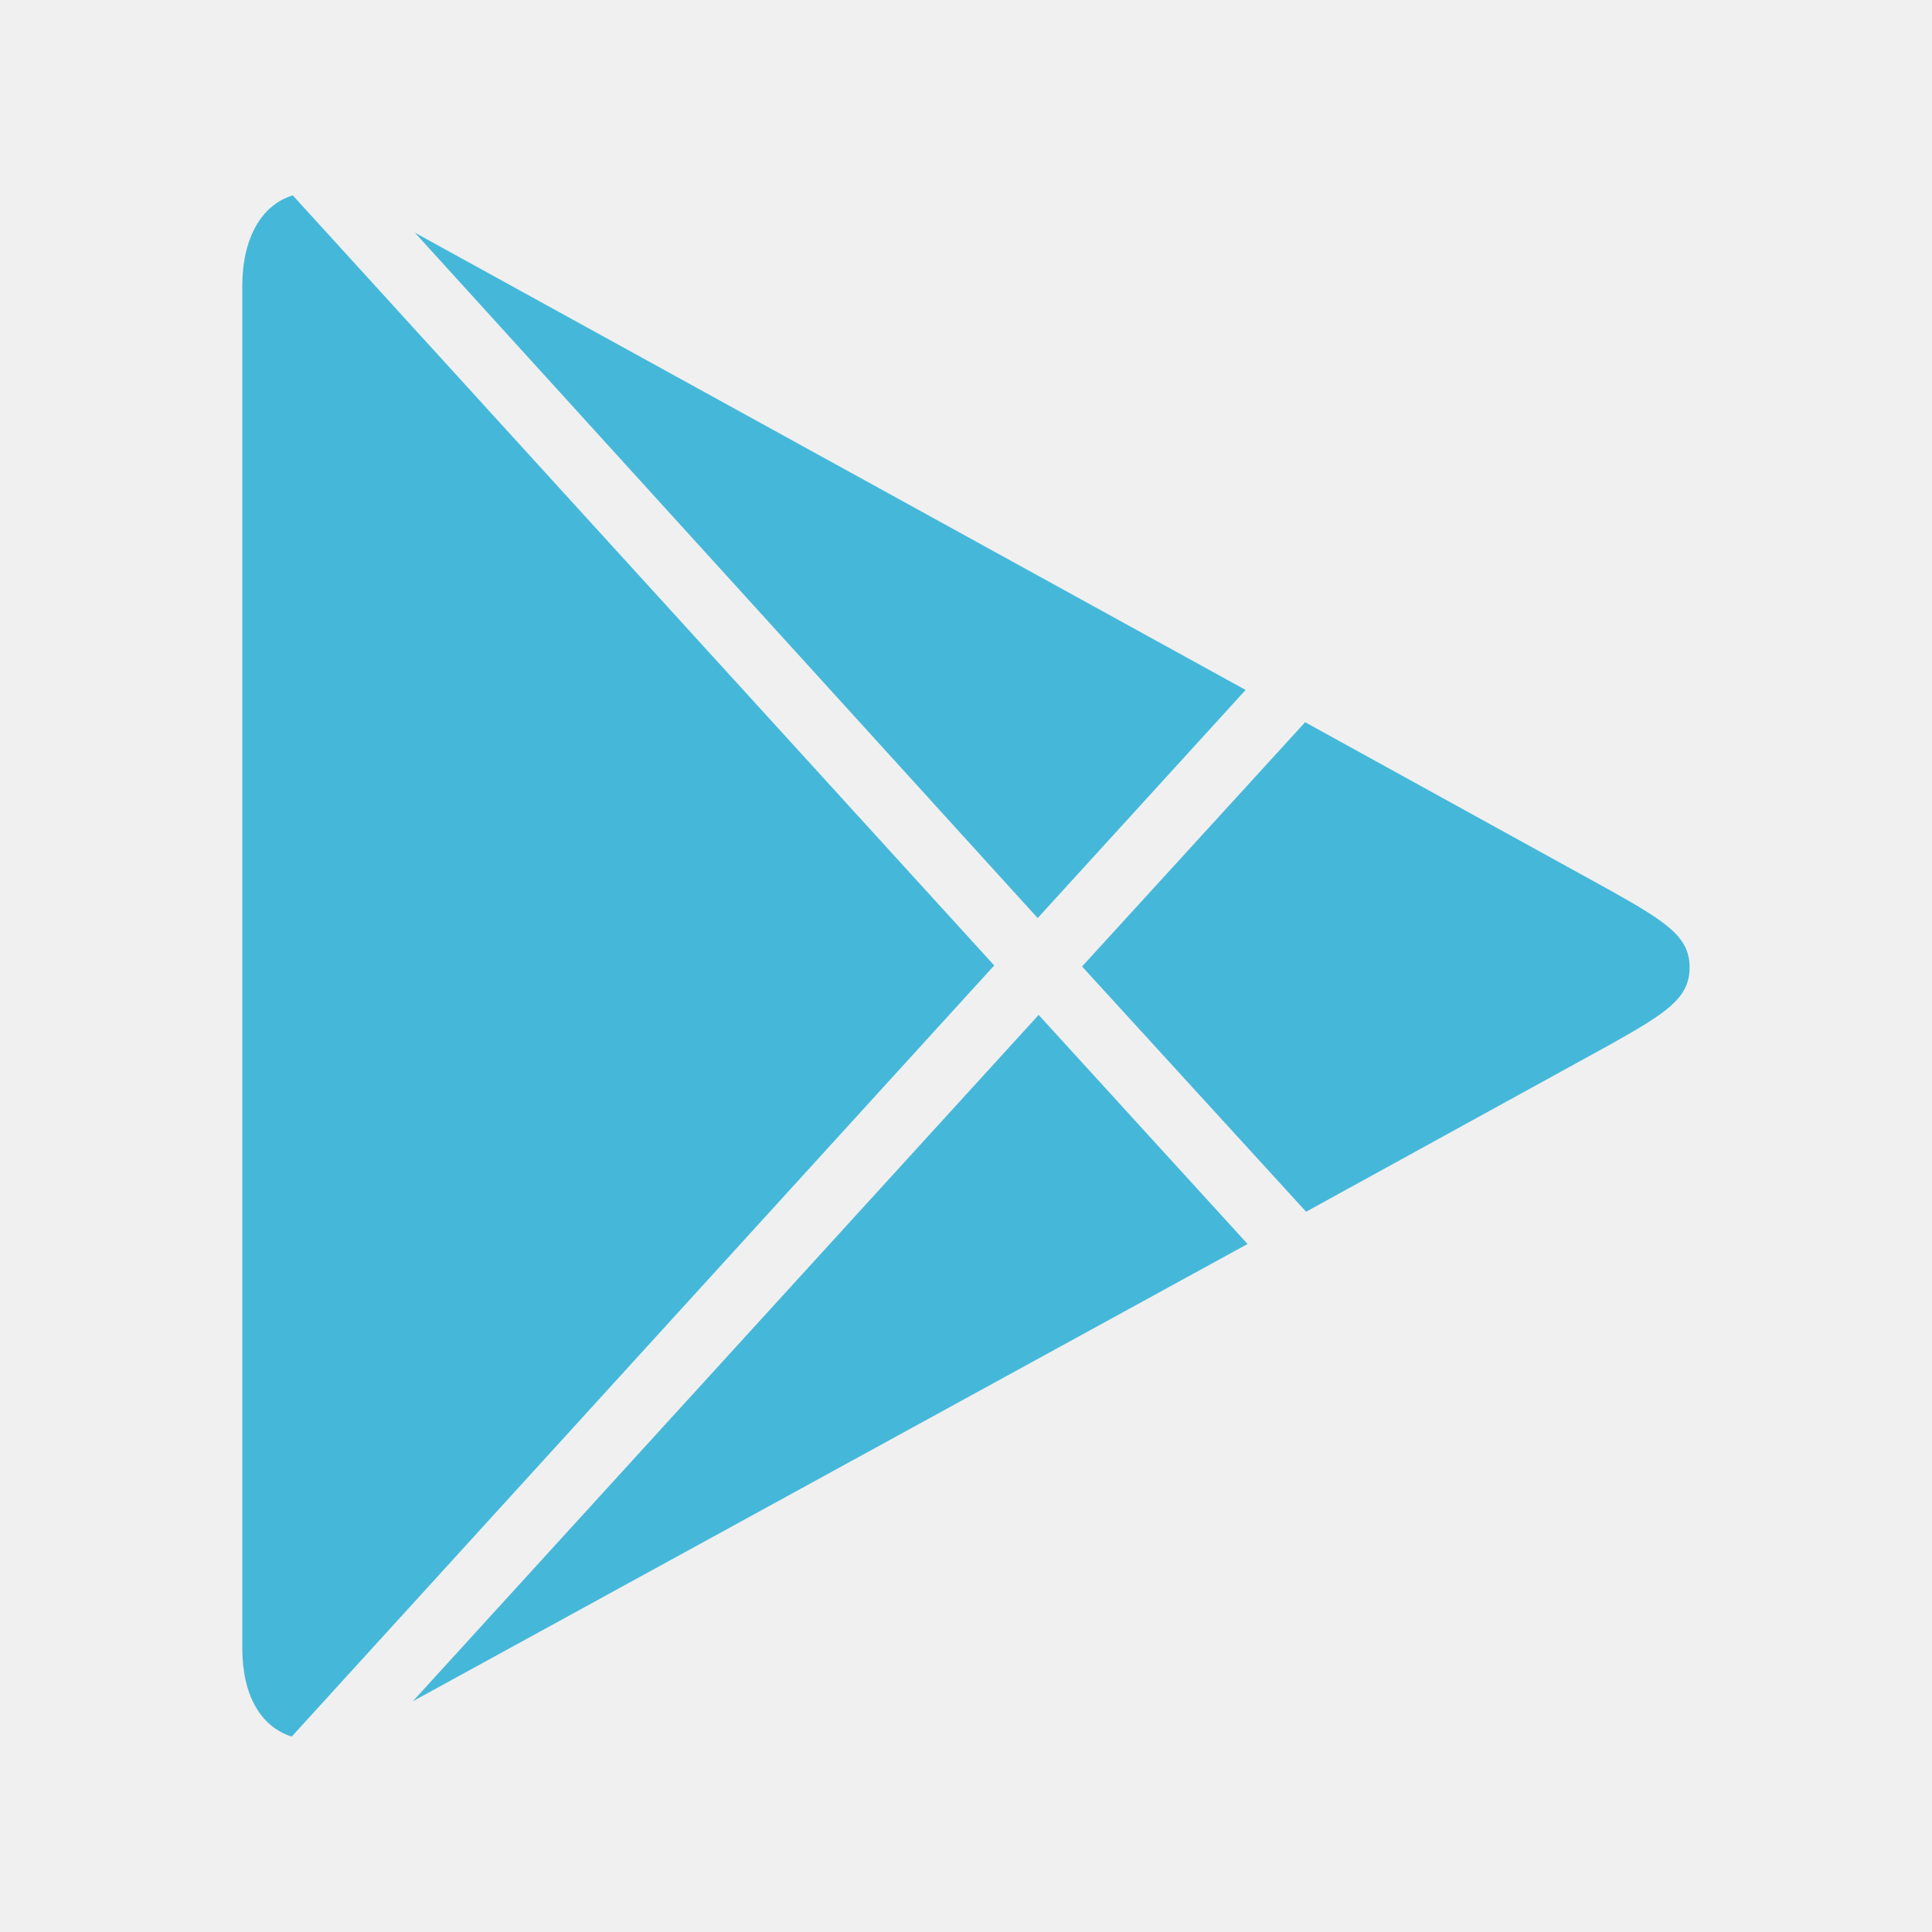
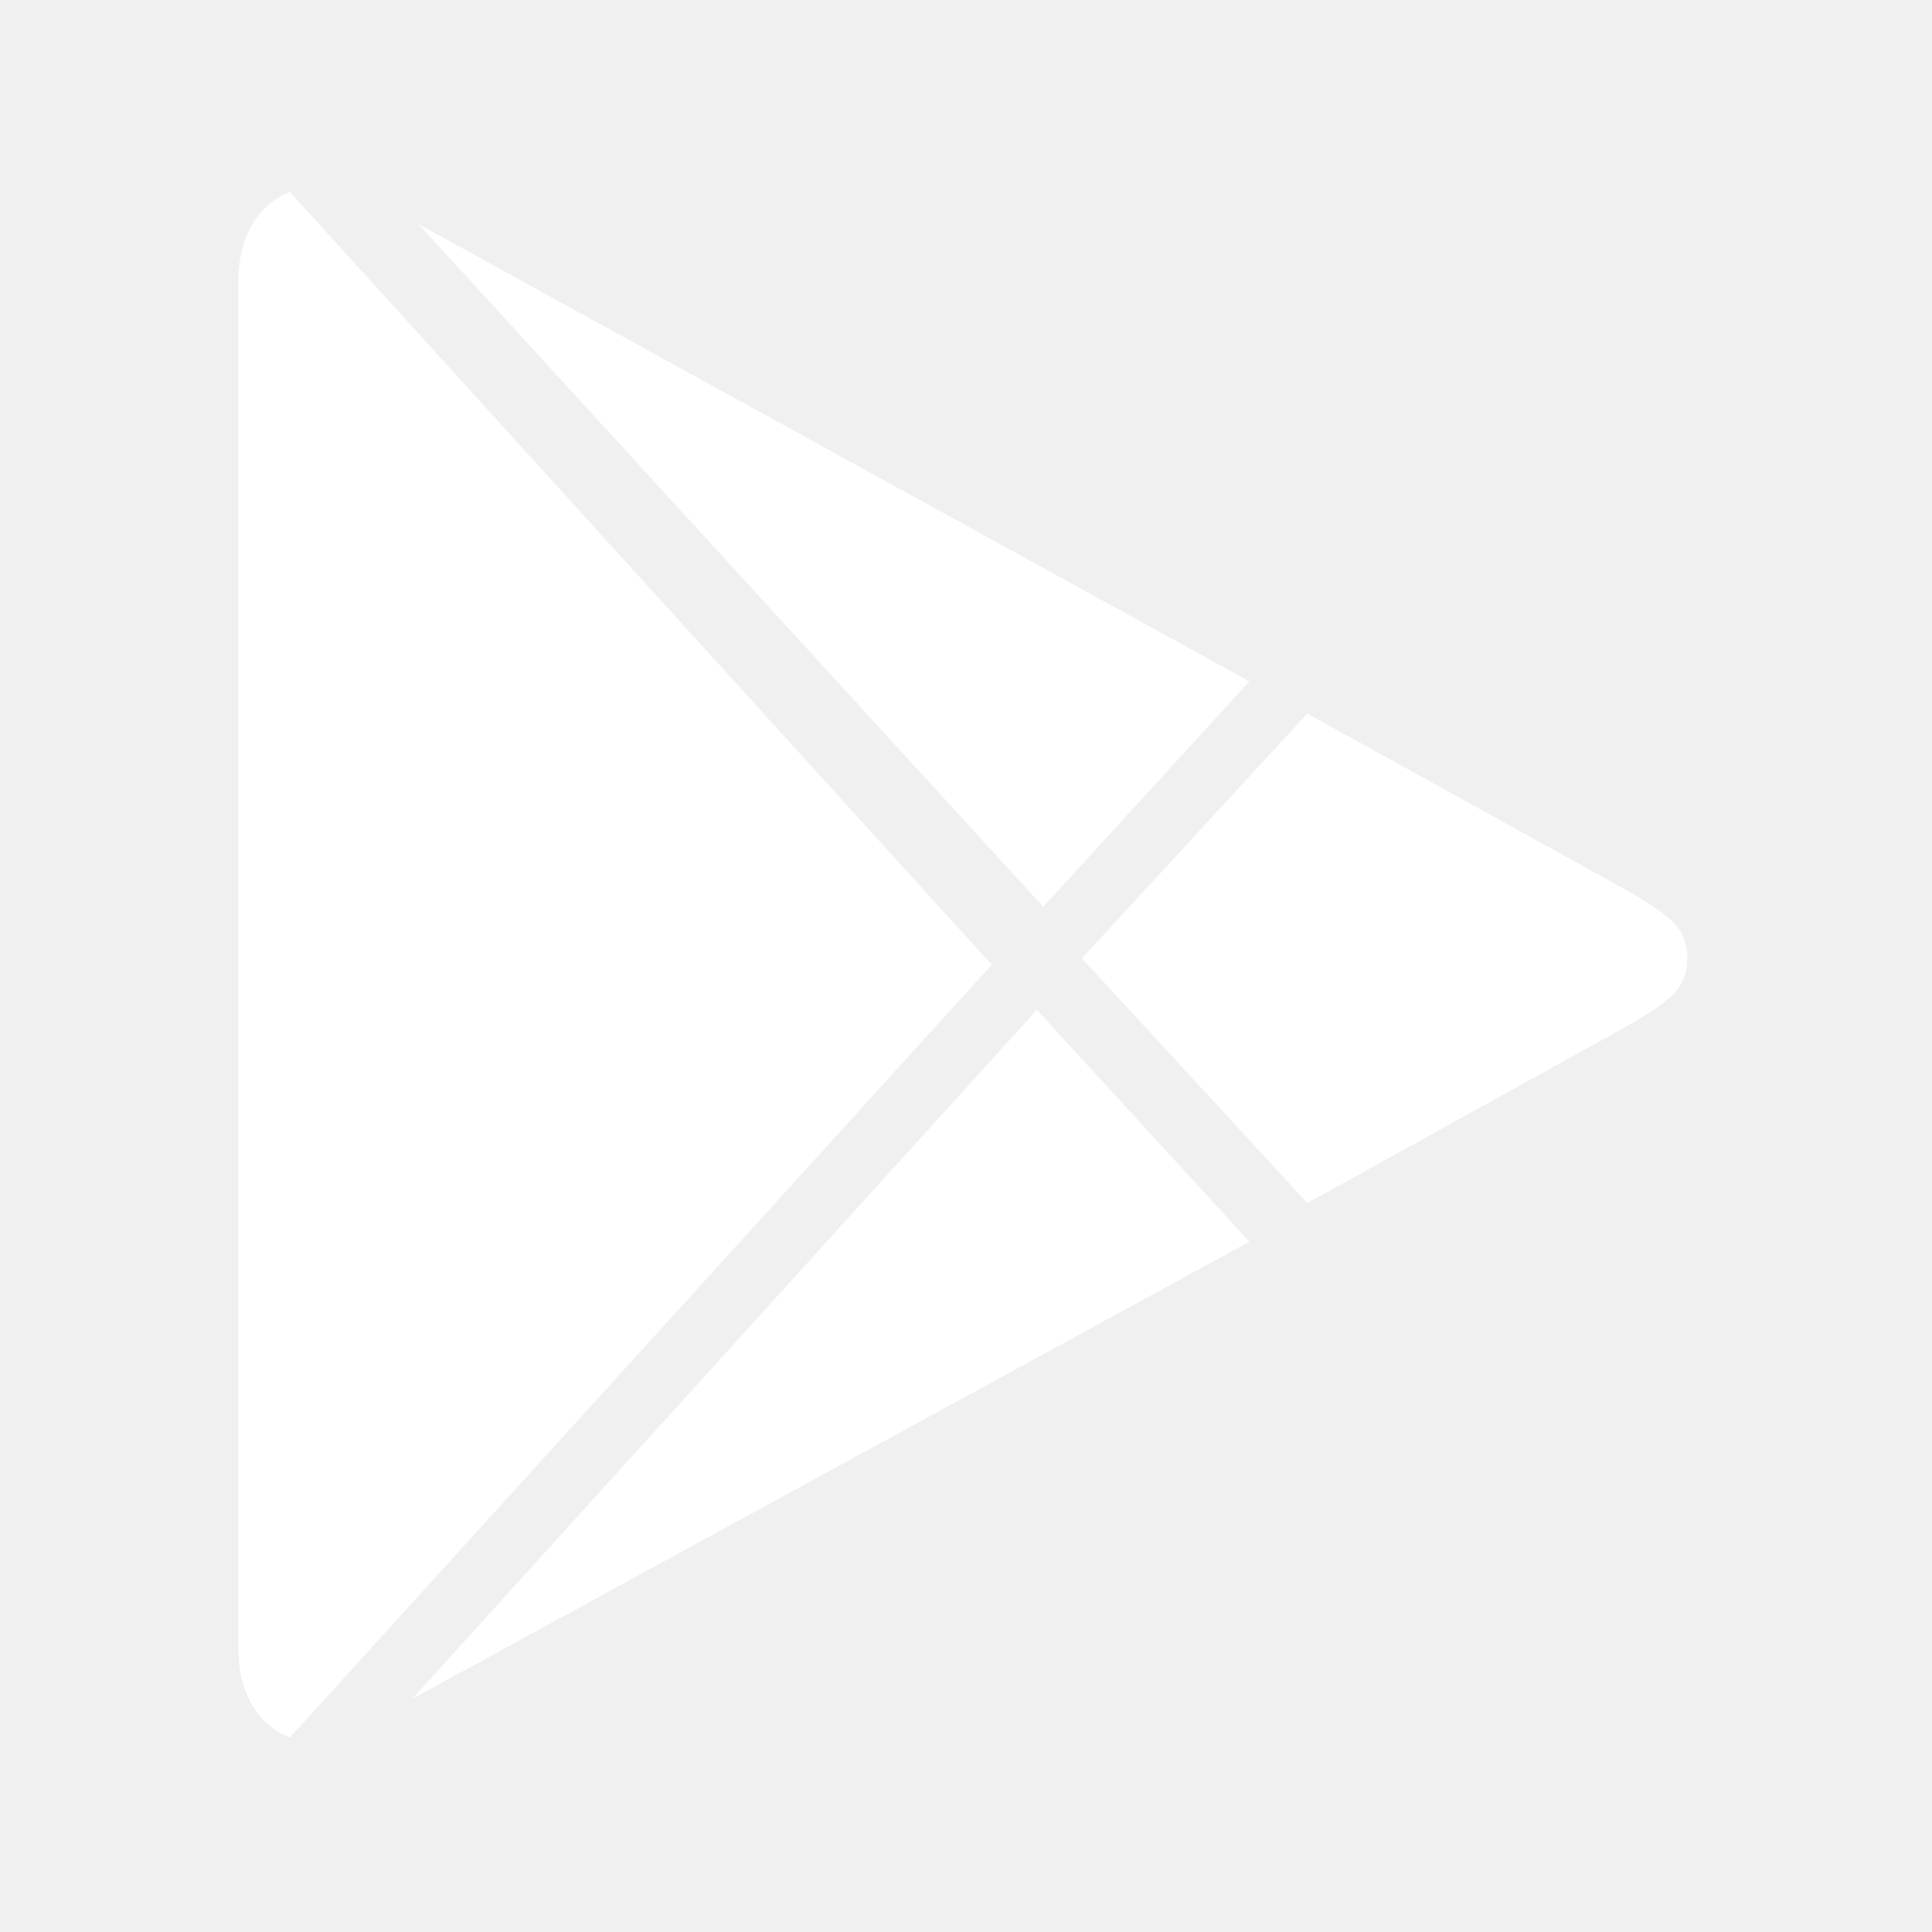
- <svg xmlns="http://www.w3.org/2000/svg" version="1.1" id="svg8549" x="0px" y="0px" width="30px" height="30px" viewBox="33 33 30 30" enable-background="new 33 33 30 30" xml:space="preserve">
+ <svg xmlns="http://www.w3.org/2000/svg" version="1.1" id="svg8549" x="0px" y="0px" width="30px" height="30px" viewBox="0 0 30 30" enable-background="new 0 0 30 30" xml:space="preserve">
  <g id="layer1" transform="translate(-592,-327.2194)">
-     <path id="path10138" fill="#45B8DA" d="M629.546,363.253c-0.495,0.151-0.784,0.677-0.784,1.411v10.579v10.563   c0,0.728,0.279,1.224,0.768,1.379l10.908-11.974L629.546,363.253z M631.443,363.833l9.67,10.642l3.229-3.542L631.443,363.833   L631.443,363.833z M645.266,371.434l-3.464,3.793l3.479,3.808l4.733-2.602c0.879-0.493,1.222-0.722,1.222-1.191   c0-0.469-0.343-0.698-1.222-1.191L645.266,371.434z M641.128,375.979l-9.717,10.657l12.961-7.1L641.128,375.979z" />
+     <path id="path10138" fill="#FFFFFF" d="M596.5,330.2c-0.5,0.2-0.8,0.7-0.8,1.4v10.6v10.6c0,0.7,0.3,1.2,0.8,1.4l10.9-12   L596.5,330.2z M598.5,330.7l9.7,10.6l3.2-3.5L598.5,330.7L598.5,330.7z M612.3,338.3l-3.5,3.8l3.5,3.8l4.7-2.6   c0.9-0.5,1.2-0.7,1.2-1.2s-0.3-0.7-1.2-1.2L612.3,338.3z M608.1,342.9l-9.7,10.7l13-7.1L608.1,342.9z" />
  </g>
</svg>
